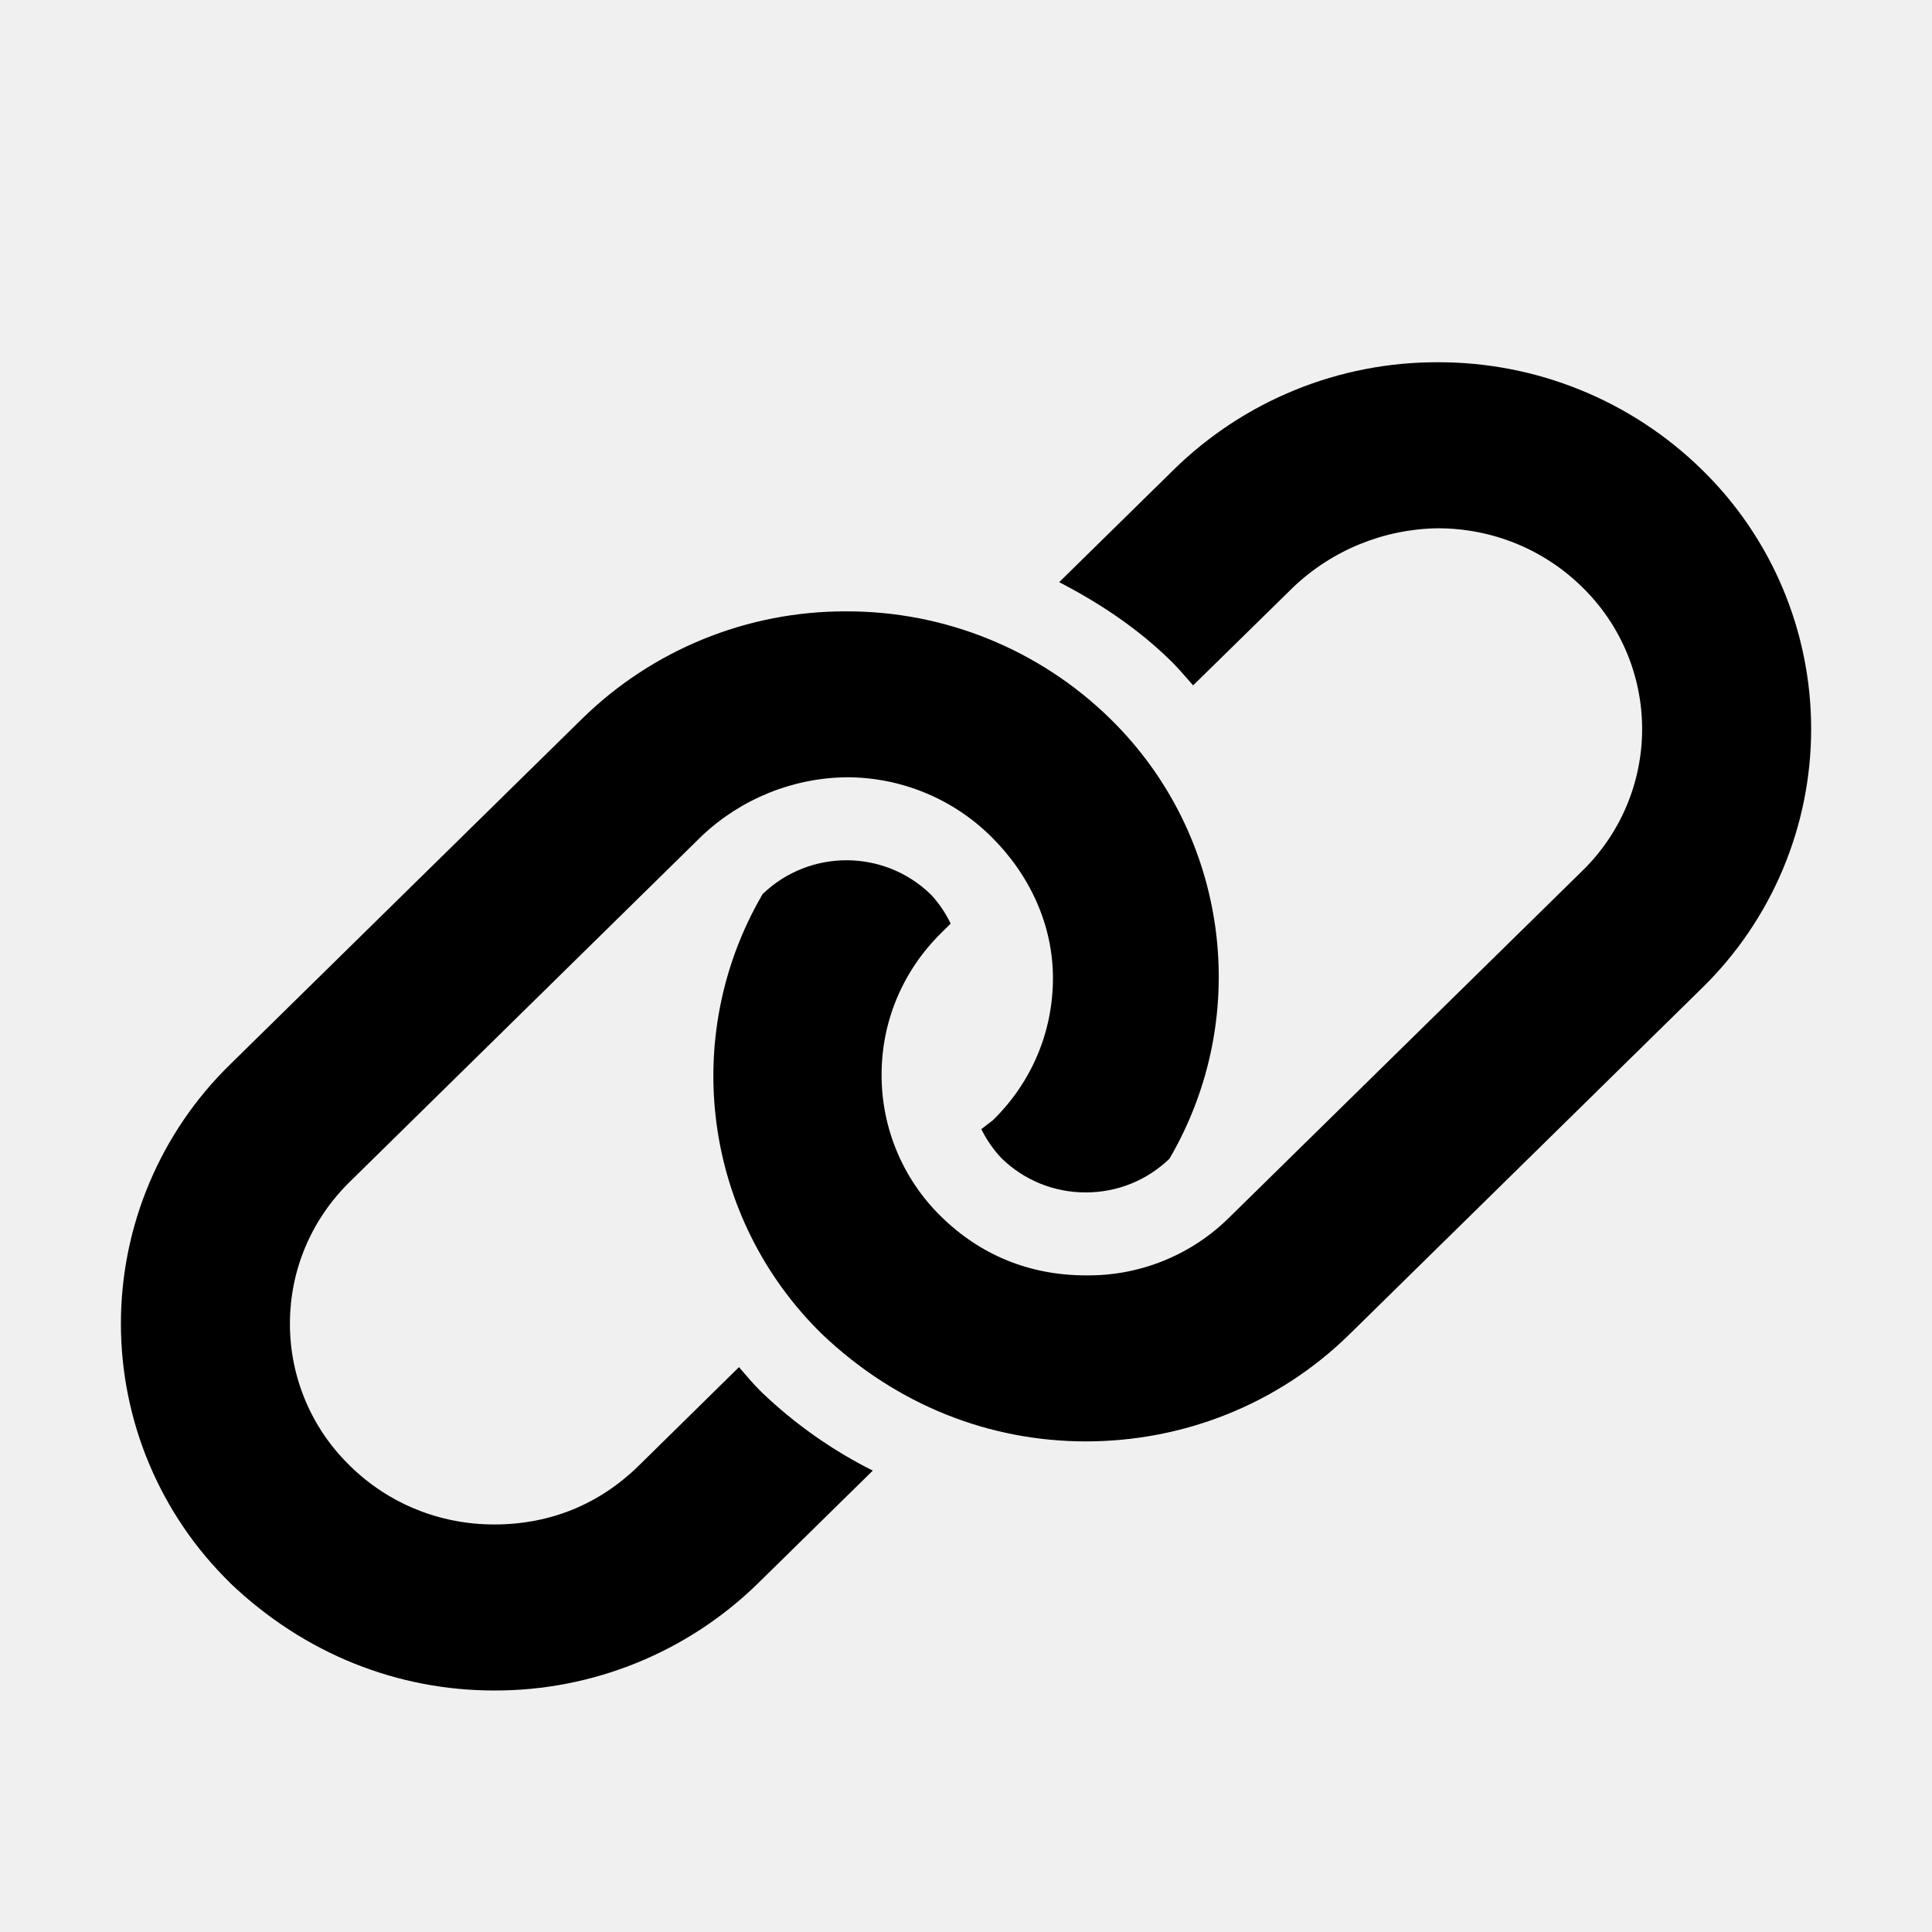
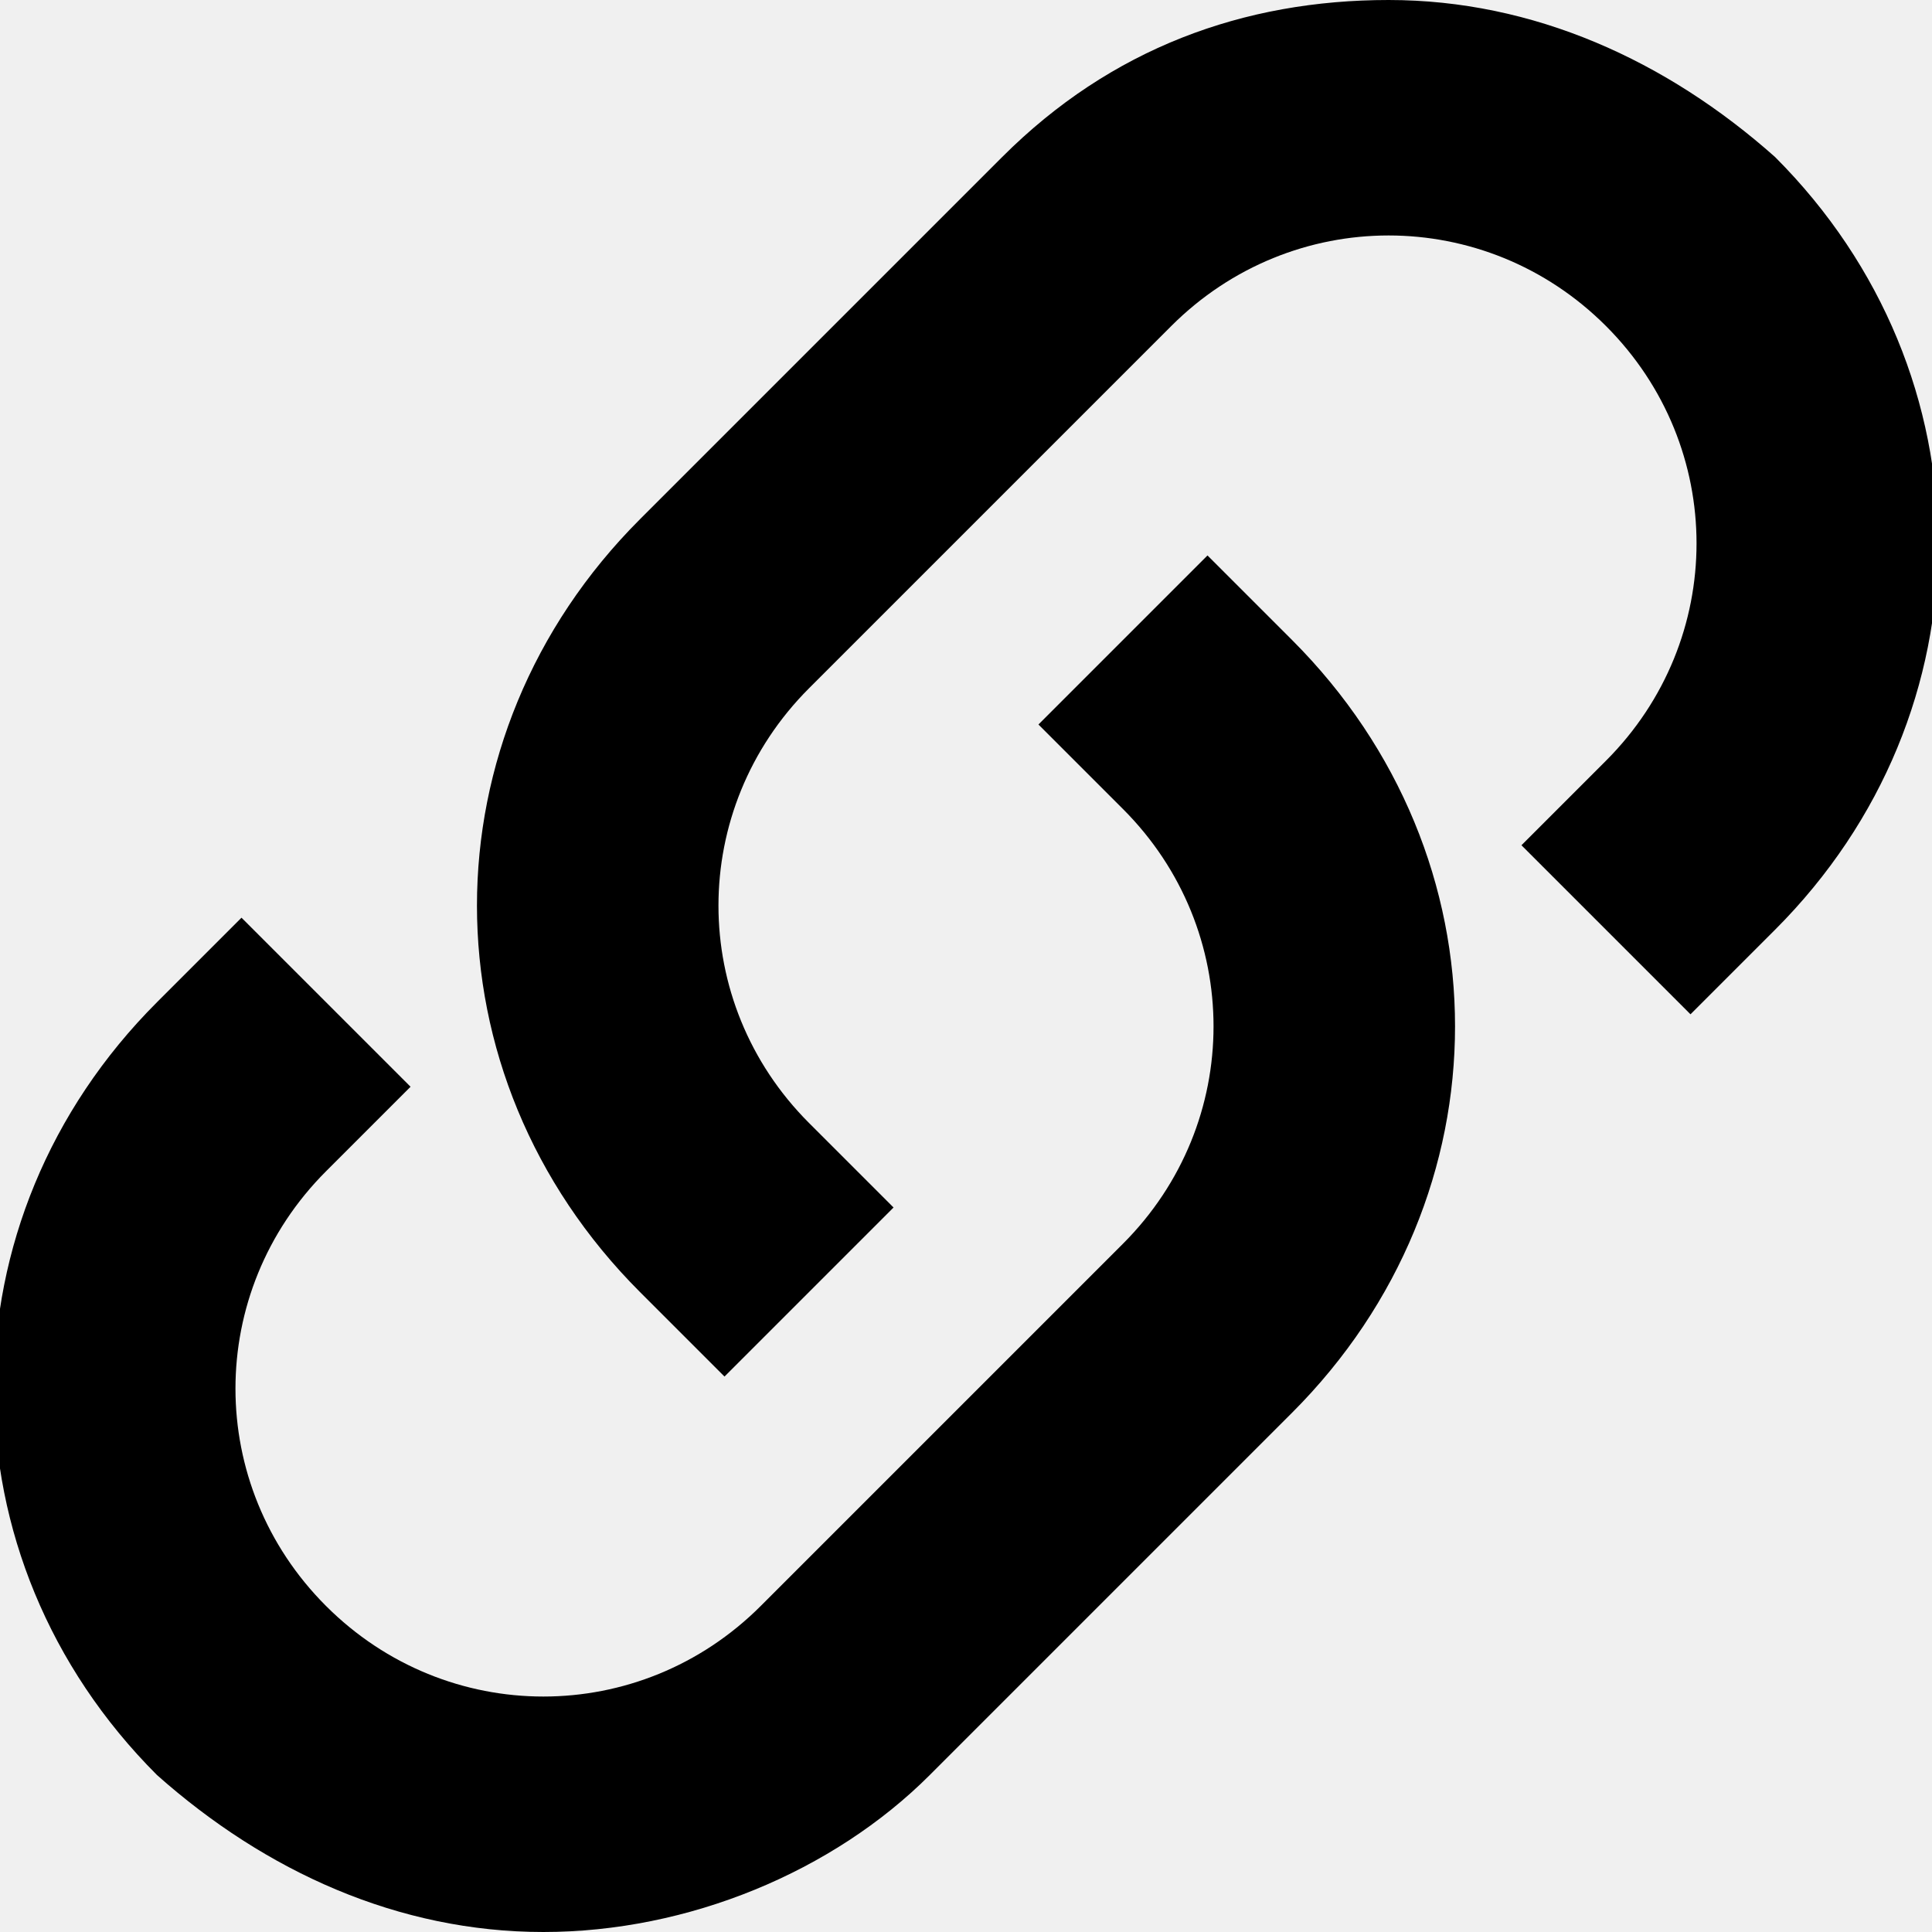
- <svg xmlns="http://www.w3.org/2000/svg" width="16" height="16" viewBox="0 0 16 16">
-   <path d="M1.906 13.11c.623.594 1.395.89 2.187.89a3.11 3.11 0 0 0 2.187-.89l.948-.931a3.78 3.78 0 0 1-.916-.645c-.07-.068-.13-.14-.192-.212l-.83.816c-.32.314-.726.487-1.197.487-.452 0-.877-.173-1.196-.487a1.637 1.637 0 0 1-.496-1.175c0-.444.176-.862.496-1.176l2.915-2.864a1.776 1.776 0 0 1 1.195-.486 1.7 1.7 0 0 1 1.197.487c.321.315.516.732.516 1.176 0 .445-.176.862-.496 1.176l-.097.075a.99.99 0 0 0 .164.238.992.992 0 0 0 .702.286c.261 0 .506-.1.692-.279a2.988 2.988 0 0 0-.49-3.643 3.112 3.112 0 0 0-2.188-.89 3.11 3.11 0 0 0-2.187.89L1.906 8.815a3 3 0 0 0 0 4.294ZM9.88 5.677l.83-.814a1.773 1.773 0 0 1 1.196-.488c.452 0 .877.173 1.197.487a1.64 1.64 0 0 1 0 2.351l-2.916 2.863a1.656 1.656 0 0 1-1.195.486c-.47 0-.877-.172-1.197-.486A1.636 1.636 0 0 1 7.301 8.9c0-.444.176-.861.495-1.175l.077-.076a.968.968 0 0 0-.163-.24 1.002 1.002 0 0 0-1.394-.005 2.988 2.988 0 0 0 .49 3.643c.623.594 1.395.89 2.187.89.792 0 1.582-.296 2.185-.889l2.916-2.864a3 3 0 0 0 0-4.295A3.115 3.115 0 0 0 11.907 3a3.11 3.11 0 0 0-2.187.89l-.948.931c.33.172.644.378.917.645.07.067.129.14.192.21Z" />
+ <svg xmlns="http://www.w3.org/2000/svg" width="16" height="16" viewBox="0 0 16 16" fill="none">
+   <g clip-path="url(#clip0_219_1964)">
+     <path fill-rule="evenodd" clip-rule="evenodd" d="M5.3 10.7L6 11.4L7.4 10L6.7 9.3C5.7 8.3 5.7 6.7 6.7 5.7L9.7 2.7C10.7 1.7 12.3 1.7 13.3 2.7C14.3 3.7 14.3 5.3 13.3 6.3L12.6 7L14 8.4L14.7 7.7C16.5 5.9 16.5 3.1 14.7 1.3C13.8 0.5 12.7 0 11.5 0C10.3 0 9.2 0.4 8.3 1.3L5.3 4.3C3.5 6.1 3.5 8.9 5.3 10.7ZM1.3 14.7C2.2 15.5 3.3 16 4.5 16C5.7 16 6.9 15.5 7.7 14.7L10.7 11.7C12.5 9.9 12.5 7.1 10.7 5.3L10 4.6L8.6 6L9.3 6.7C10.3 7.7 10.3 9.3 9.3 10.3L6.3 13.3C5.3 14.3 3.7 14.3 2.7 13.3C1.7 12.3 1.7 10.7 2.7 9.7L3.4 9L2 7.6L1.3 8.3C-0.5 10.1 -0.5 12.9 1.3 14.7Z" fill="black" />
+   </g>
+   <defs>
+     <clipPath id="clip0_219_1964">
+       <rect width="16" height="16" fill="white" />
+     </clipPath>
+   </defs>
</svg>
